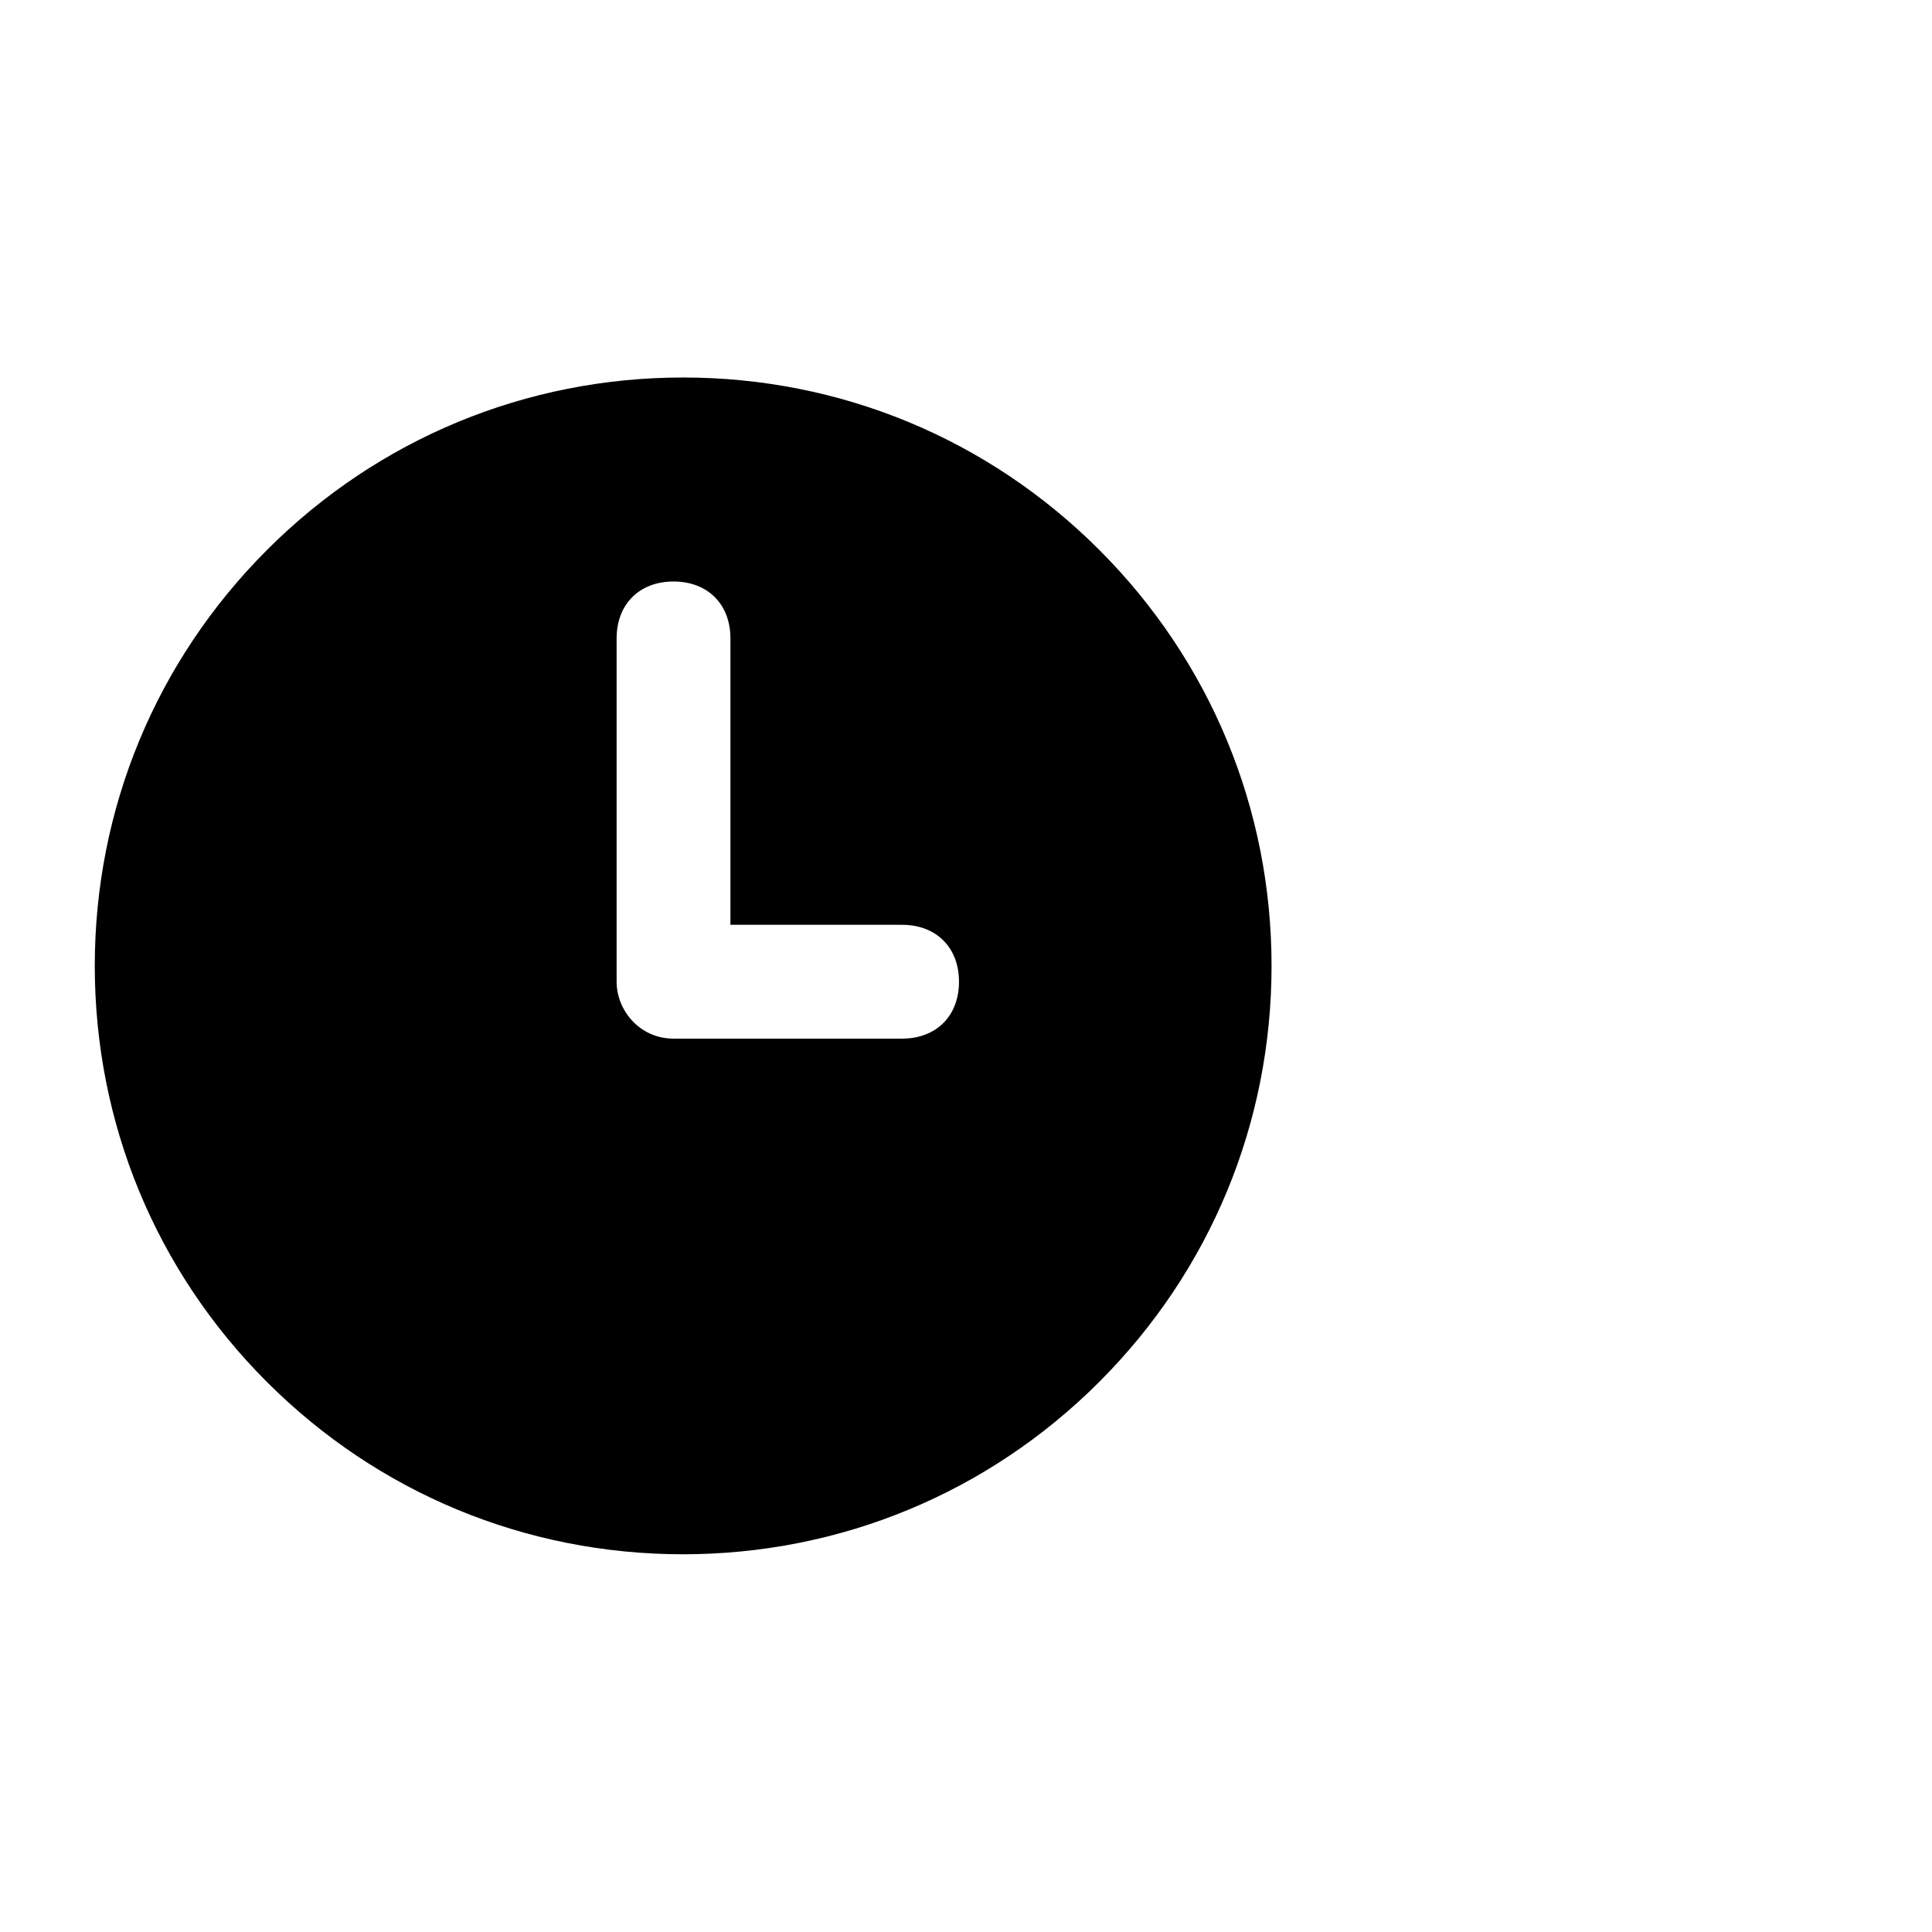
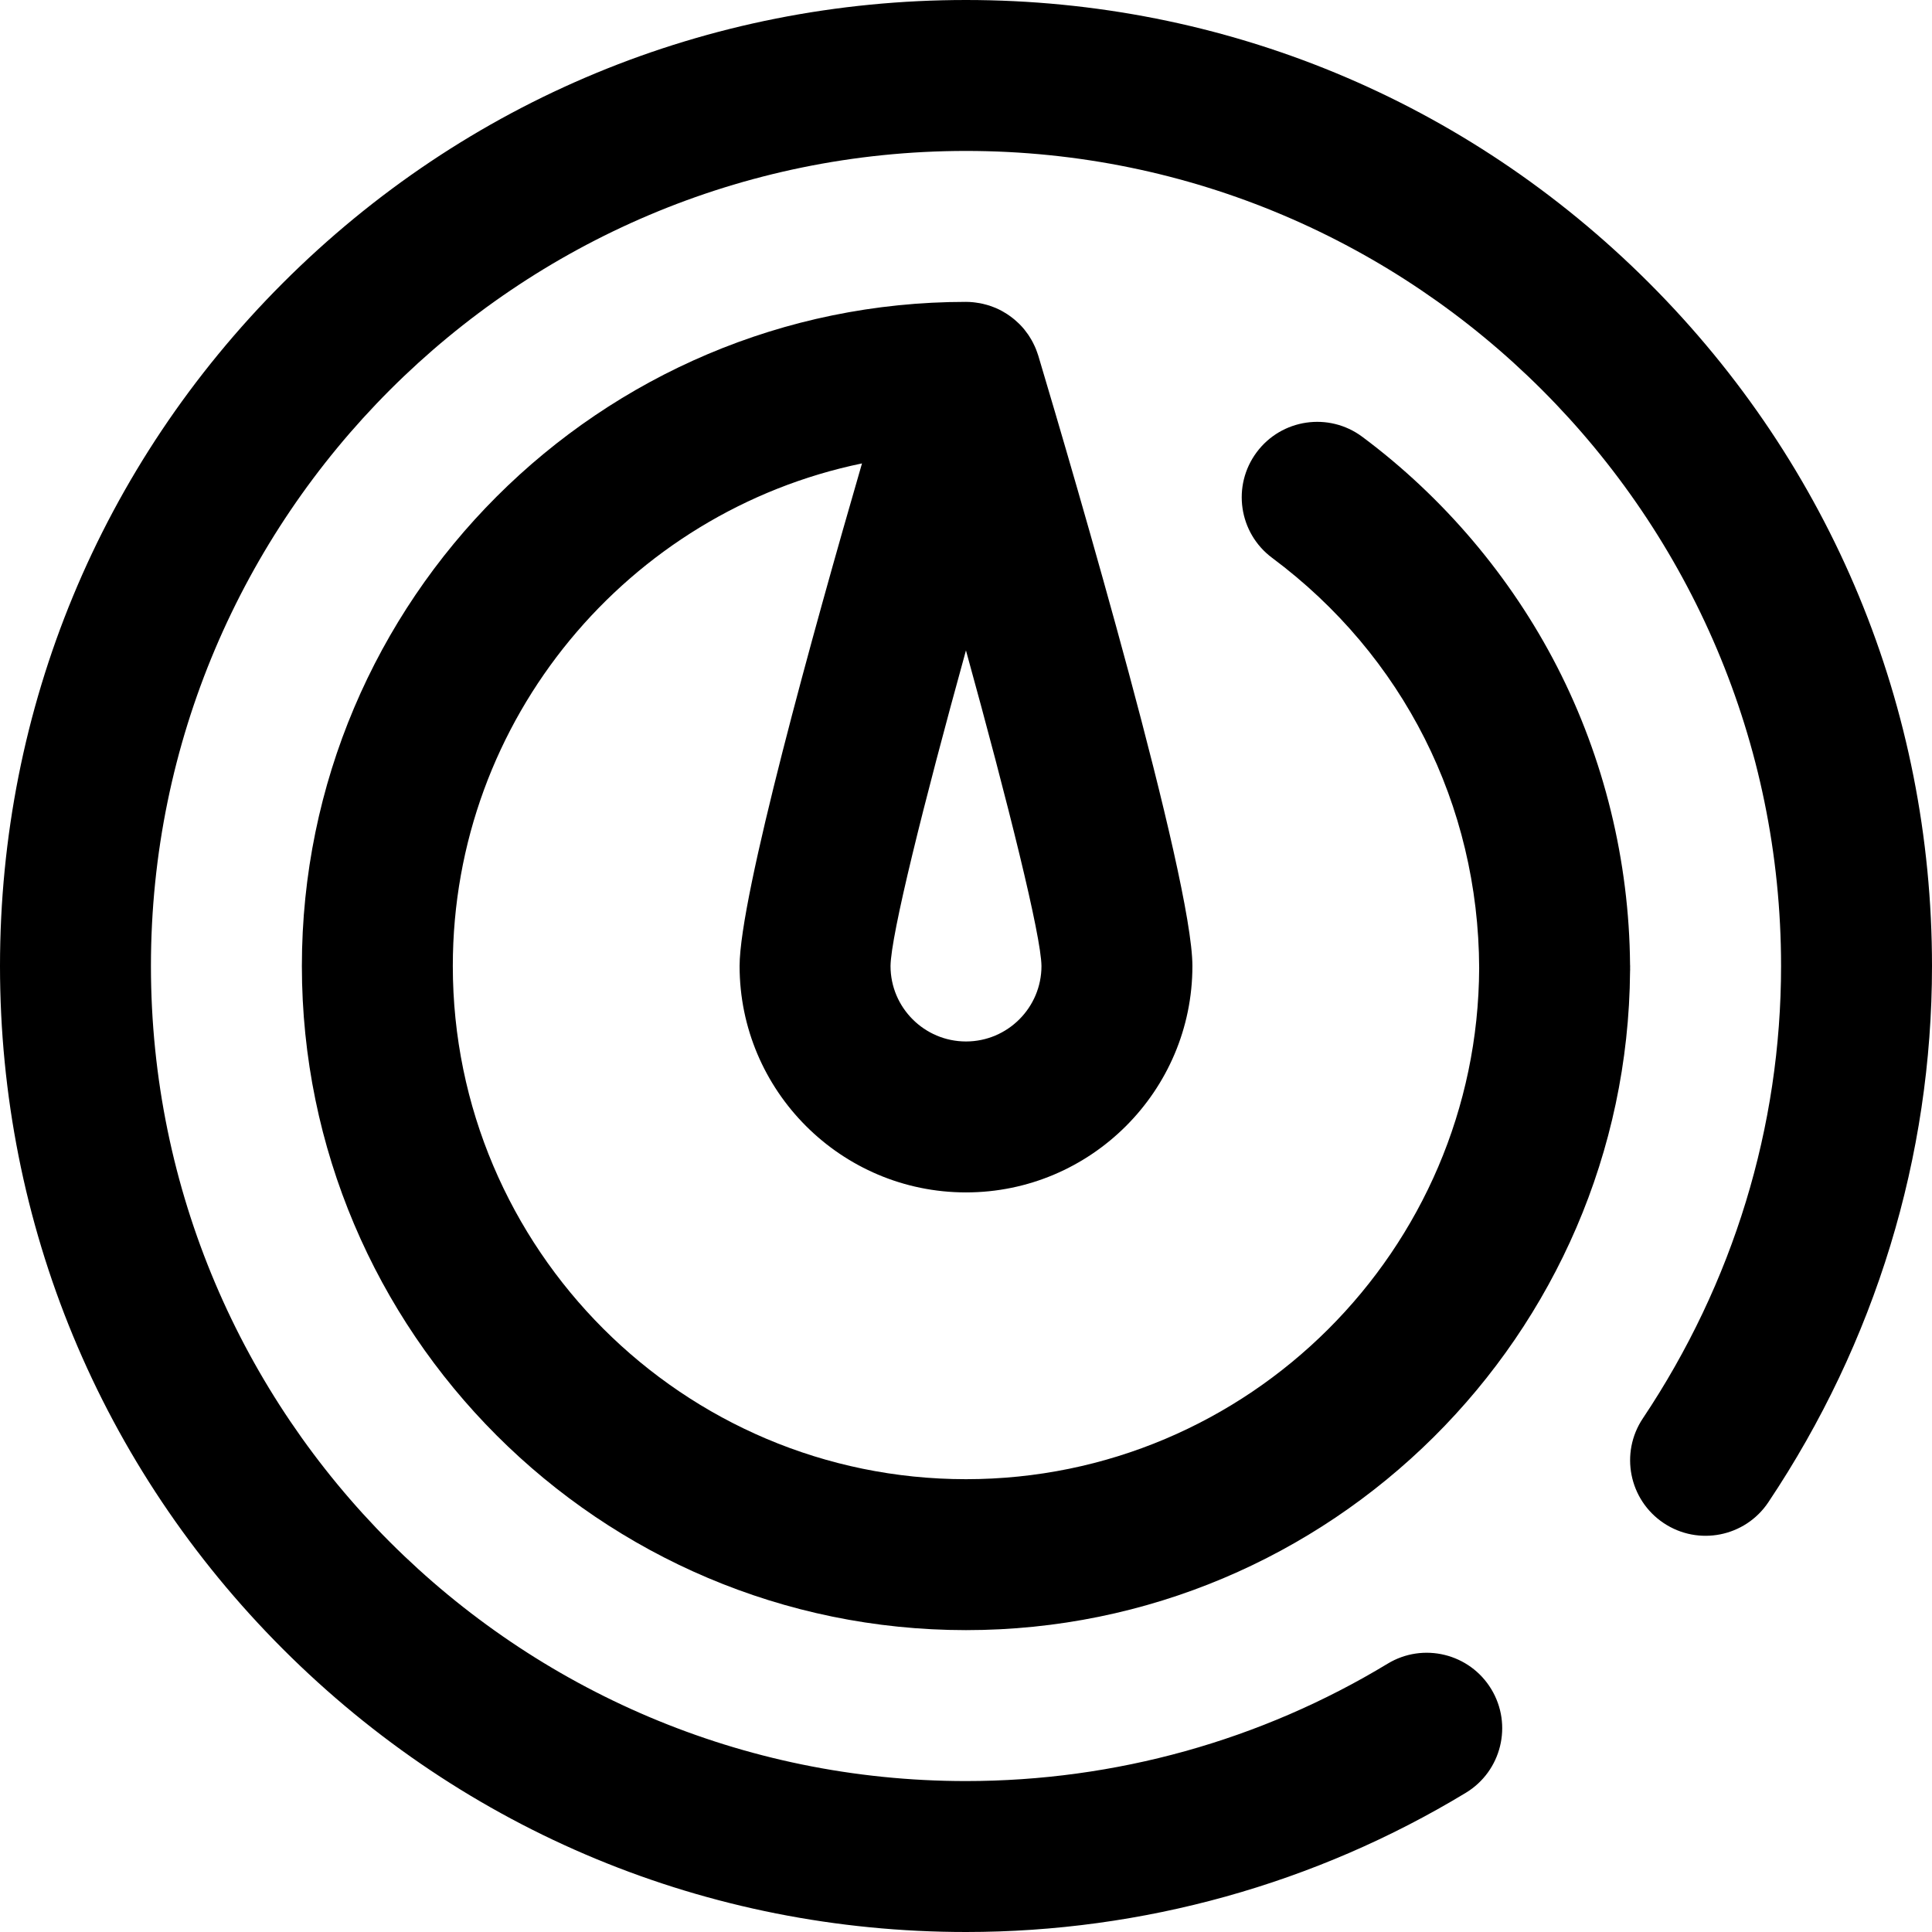
- <svg xmlns="http://www.w3.org/2000/svg" xml:space="preserve" enable-background="new 0 0 841.9 841.9" viewBox="0 0 841.9 841.9" y="0px" x="0px" id="Ebene_1" version="1.1">
-   <defs id="defs13" />
-   <g id="g3">
-     <path id="path5" d="M297.6,677.3c-68.5,0-132.9-26.7-181.3-75.1S41.3,489.4,41.3,420.9s26.7-132.9,75.1-181.3c48.4-48.4,112.8-75.1,181.3-75.1   s132.9,26.7,181.3,75.1c48.4,48.4,75.1,112.8,75.1,181.3s-26.7,132.9-75.1,181.3S366.1,677.3,297.6,677.3z M297.6,204.6   c-57.8,0-112.1,22.5-153,63.4c-40.9,40.9-63.4,95.2-63.4,153c0,57.8,22.5,112.1,63.4,153c40.9,40.9,95.2,63.4,153,63.4   c57.8,0,112.1-22.5,153-63.4c40.9-40.9,63.4-95.2,63.4-153c0-57.8-22.5-112.1-63.4-153C409.8,227.1,355.4,204.6,297.6,204.6z" />
+ <svg xmlns="http://www.w3.org/2000/svg" version="1.1" id="Capa_1" x="0px" y="0px" viewBox="0 0 512 512" style="enable-background:new 0 0 512 512;" xml:space="preserve">
+   <g>
+     <g>
+       <g>
+         <path d="M256,316c33.084,0,60-26.916,60-60c0-23.211-31.257-129.653-40.837-161.725c-0.006-0.02-0.014-0.038-0.02-0.057     c-0.083-0.276-0.185-0.542-0.28-0.813c-0.105-0.302-0.21-0.604-0.329-0.898c-0.106-0.262-0.222-0.518-0.339-0.774     c-0.137-0.302-0.279-0.599-0.43-0.892c-0.119-0.23-0.24-0.457-0.367-0.682c-0.183-0.324-0.378-0.64-0.578-0.952     c-0.117-0.182-0.229-0.366-0.352-0.543c-0.284-0.413-0.585-0.813-0.898-1.201c-0.055-0.069-0.105-0.142-0.161-0.21     c-0.379-0.458-0.78-0.896-1.197-1.317c-0.115-0.117-0.239-0.225-0.357-0.339c-0.306-0.294-0.617-0.581-0.941-0.855     c-0.169-0.143-0.343-0.28-0.517-0.418c-0.289-0.229-0.584-0.449-0.885-0.662c-0.196-0.138-0.392-0.276-0.594-0.407     c-0.305-0.199-0.617-0.385-0.932-0.566c-0.203-0.117-0.401-0.24-0.608-0.35c-0.467-0.248-0.945-0.479-1.432-0.69     c-0.216-0.094-0.438-0.174-0.658-0.26c-0.366-0.143-0.733-0.283-1.108-0.405c-0.241-0.078-0.486-0.144-0.73-0.213     c-0.344-0.098-0.689-0.188-1.04-0.267c-0.245-0.055-0.49-0.106-0.738-0.152c-0.388-0.073-0.781-0.13-1.176-0.179     c-0.212-0.026-0.422-0.059-0.636-0.078C257.247,80.037,256.627,80,256,80c-97.047,0-176,78.953-176,176s78.953,176,176,176     c96.6,0,175.261-78.231,175.983-174.664c0.002-0.113,0.017-0.222,0.017-0.336c0-0.153-0.006-0.306-0.007-0.459     c0-0.181,0.007-0.36,0.007-0.541c0-0.142-0.018-0.28-0.021-0.421c-0.223-27.406-6.886-54.651-19.33-78.883     c-12.239-23.832-30.094-44.906-51.633-60.943c-8.858-6.596-21.388-4.762-27.986,4.098c-6.596,8.86-4.762,21.39,4.098,27.986     c34.747,25.87,54.722,65.467,54.866,108.695C391.705,331.278,330.813,392,256,392c-74.991,0-136-61.01-136-136     c0-65.55,46.617-120.416,108.439-133.191C215.523,167.328,196,237.655,196,256C196,289.084,222.916,316,256,316z      M255.988,172.365C267.23,213.101,275.922,248.006,276,256c0,11.028-8.972,20-20,20s-20-8.972-20-19.991     C236.08,247.865,244.674,213.297,255.988,172.365z" />
+         <path d="M437.02,74.98C388.667,26.629,324.38,0,256,0S123.333,26.629,74.98,74.98C26.629,123.333,0,187.62,0,256     s26.629,132.667,74.98,181.02C123.333,485.371,187.62,512,256,512c46.813,0,92.618-12.758,132.461-36.893     c9.448-5.724,12.467-18.022,6.744-27.469c-5.723-9.448-18.022-12.468-27.468-6.744C334.144,461.244,295.506,472,256,472     c-119.103,0-216-96.897-216-216S136.897,40,256,40s216,96.897,216,216c0,42.589-12.665,84.044-36.627,119.884     c-6.139,9.182-3.672,21.603,5.511,27.742c9.183,6.139,21.603,3.672,27.742-5.51C497.001,355.674,512,306.53,512,256     C512,187.62,485.371,123.333,437.02,74.98z" />
+       </g>
+     </g>
  </g>
-   <path id="polygon7" d="M 297.6 184.6 L 130.1 240.3 L 61.3 420.9 L 117 588.5 L 297.6 657.3 L 465.2 601.6 L 534 420.9 L 478.3 253.4 L 297.6 184.6 z M 293.5 253.4 C 308.4 253.4 318.3 263.3 318.3 278.2 L 318.3 403 L 393.1 403 C 408 403 417.9 412.9 417.9 427.8 C 417.9 442.7 408 452.6 393.1 452.6 L 293.5 452.6 C 278.7 452.6 268.7 440.2 268.7 427.8 L 268.7 278.2 C 268.7 263.3 278.6 253.4 293.5 253.4 z " />
+   <g>
+ </g>
+   <g>
+ </g>
+   <g>
+ </g>
+   <g>
+ </g>
+   <g>
+ </g>
+   <g>
+ </g>
+   <g>
+ </g>
+   <g>
+ </g>
+   <g>
+ </g>
+   <g>
+ </g>
+   <g>
+ </g>
+   <g>
+ </g>
+   <g>
+ </g>
+   <g>
+ </g>
+   <g>
+ </g>
</svg>
